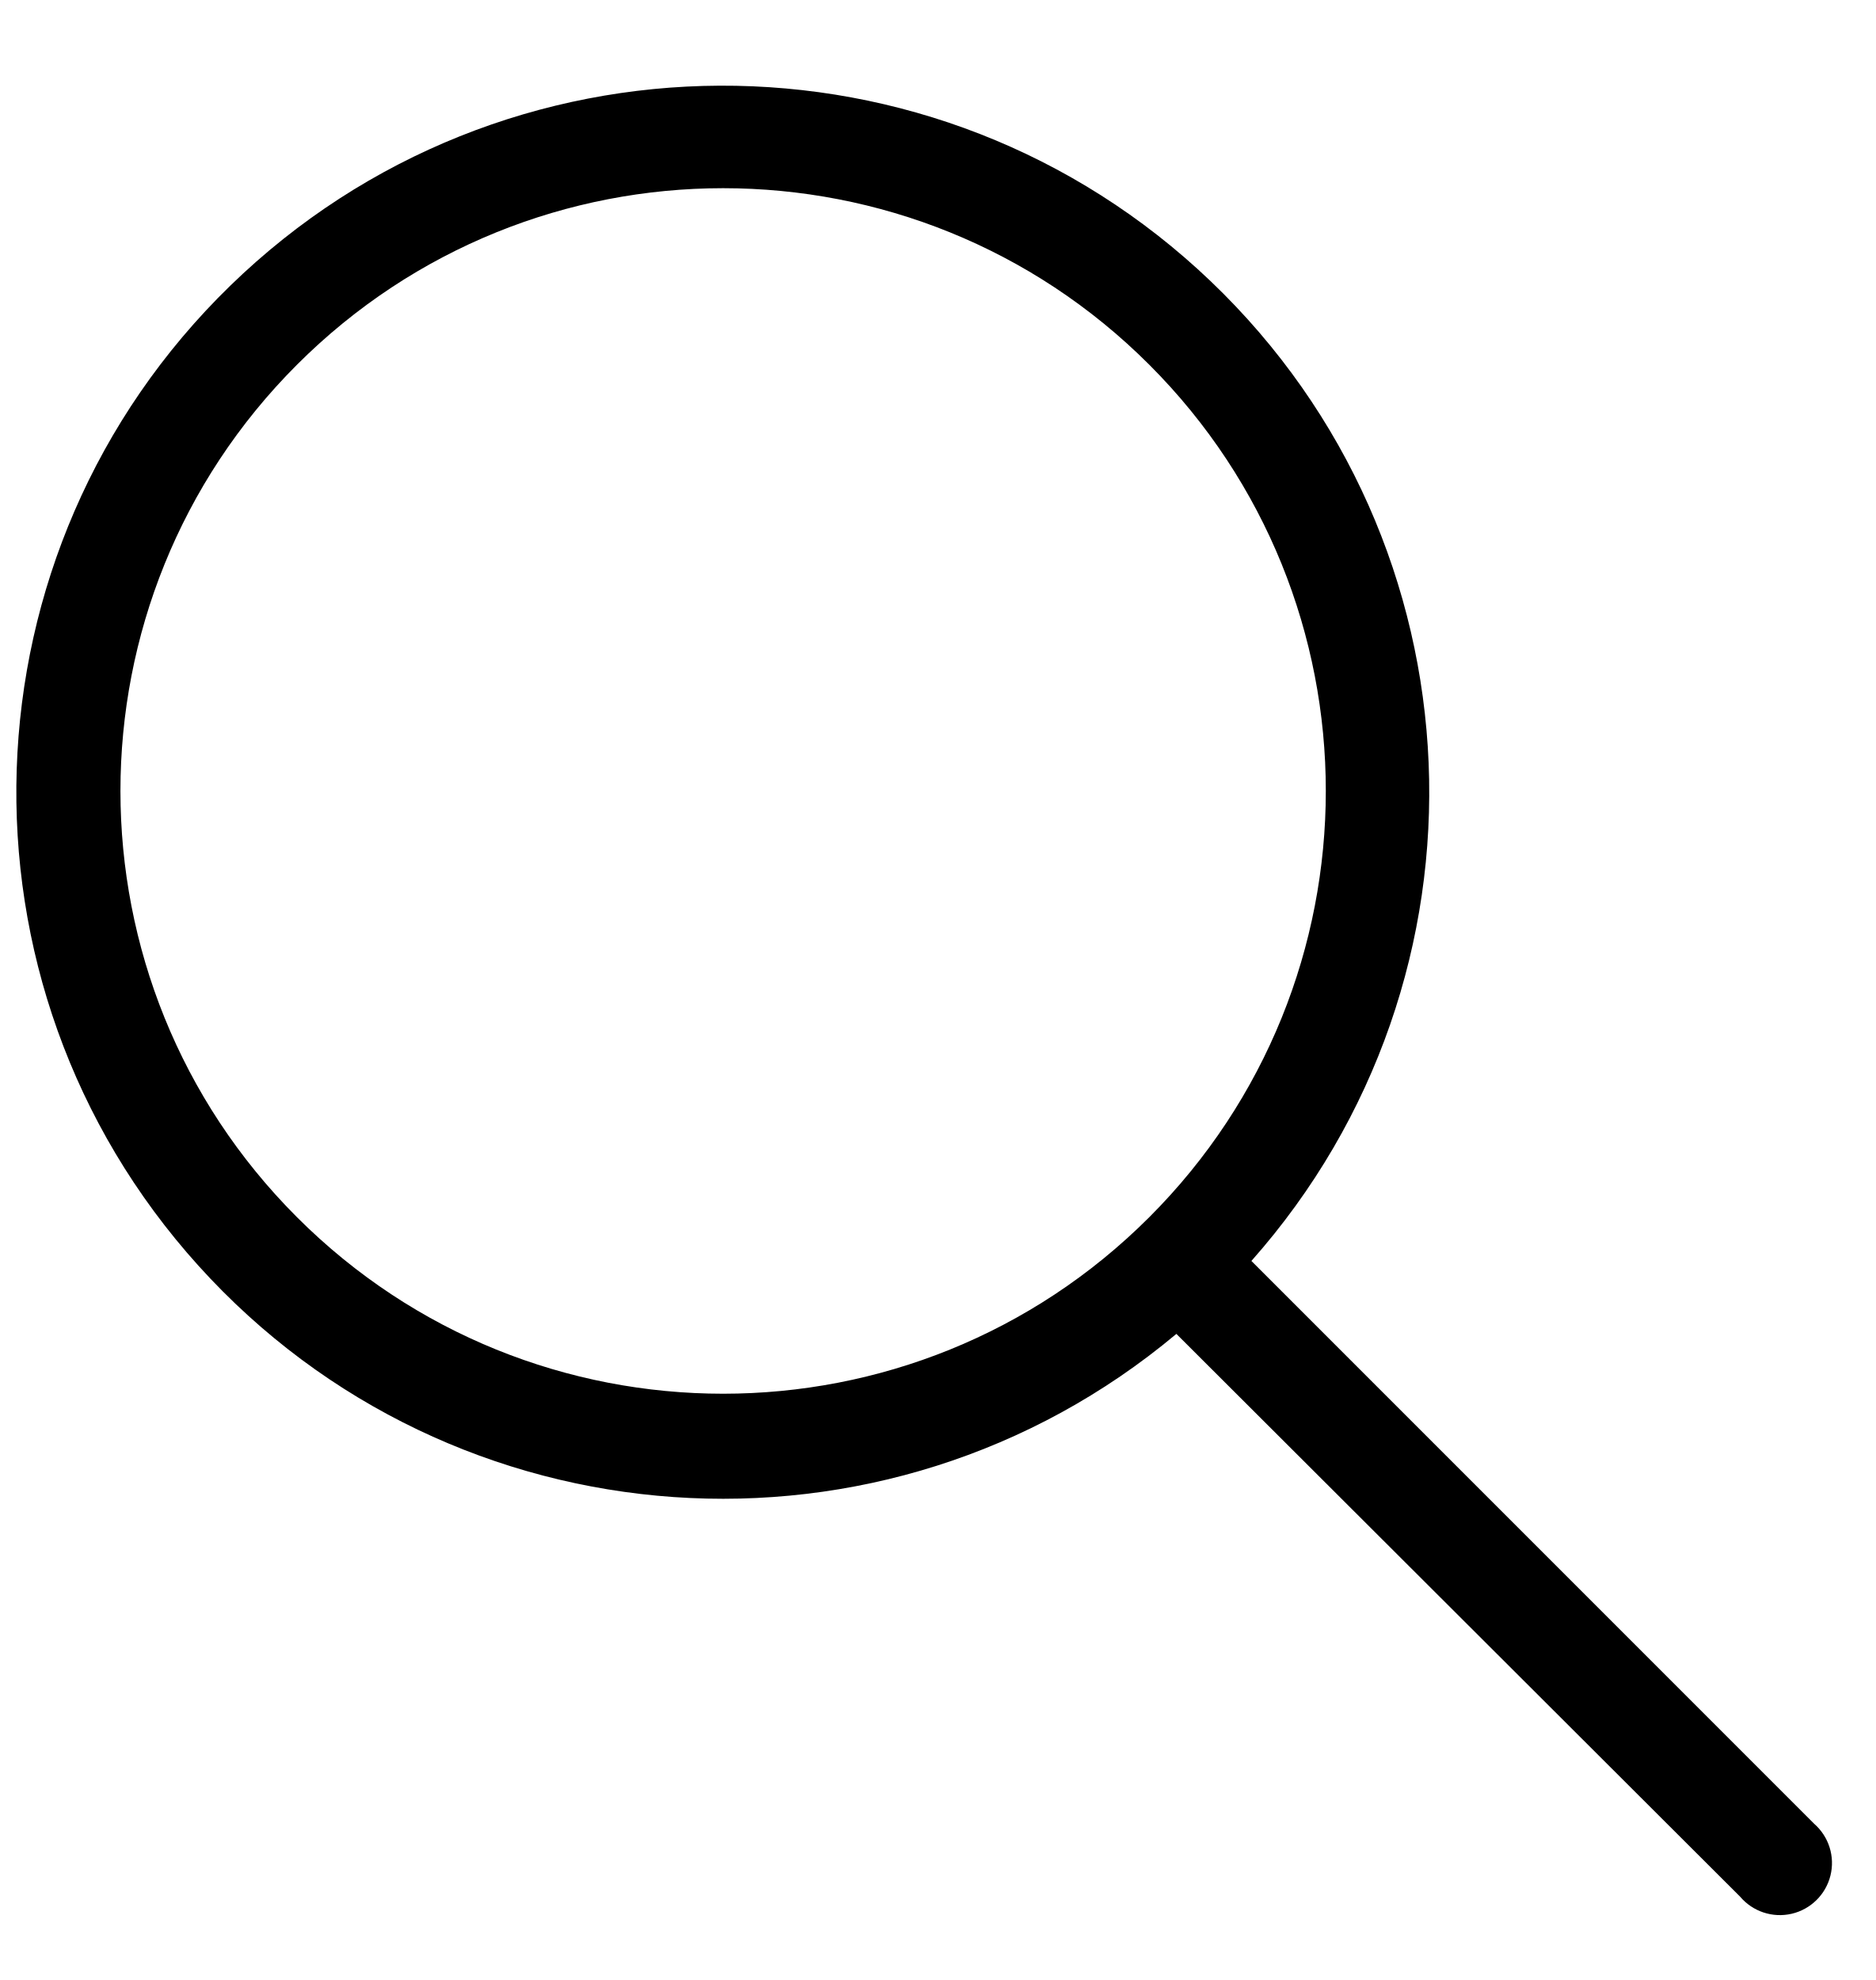
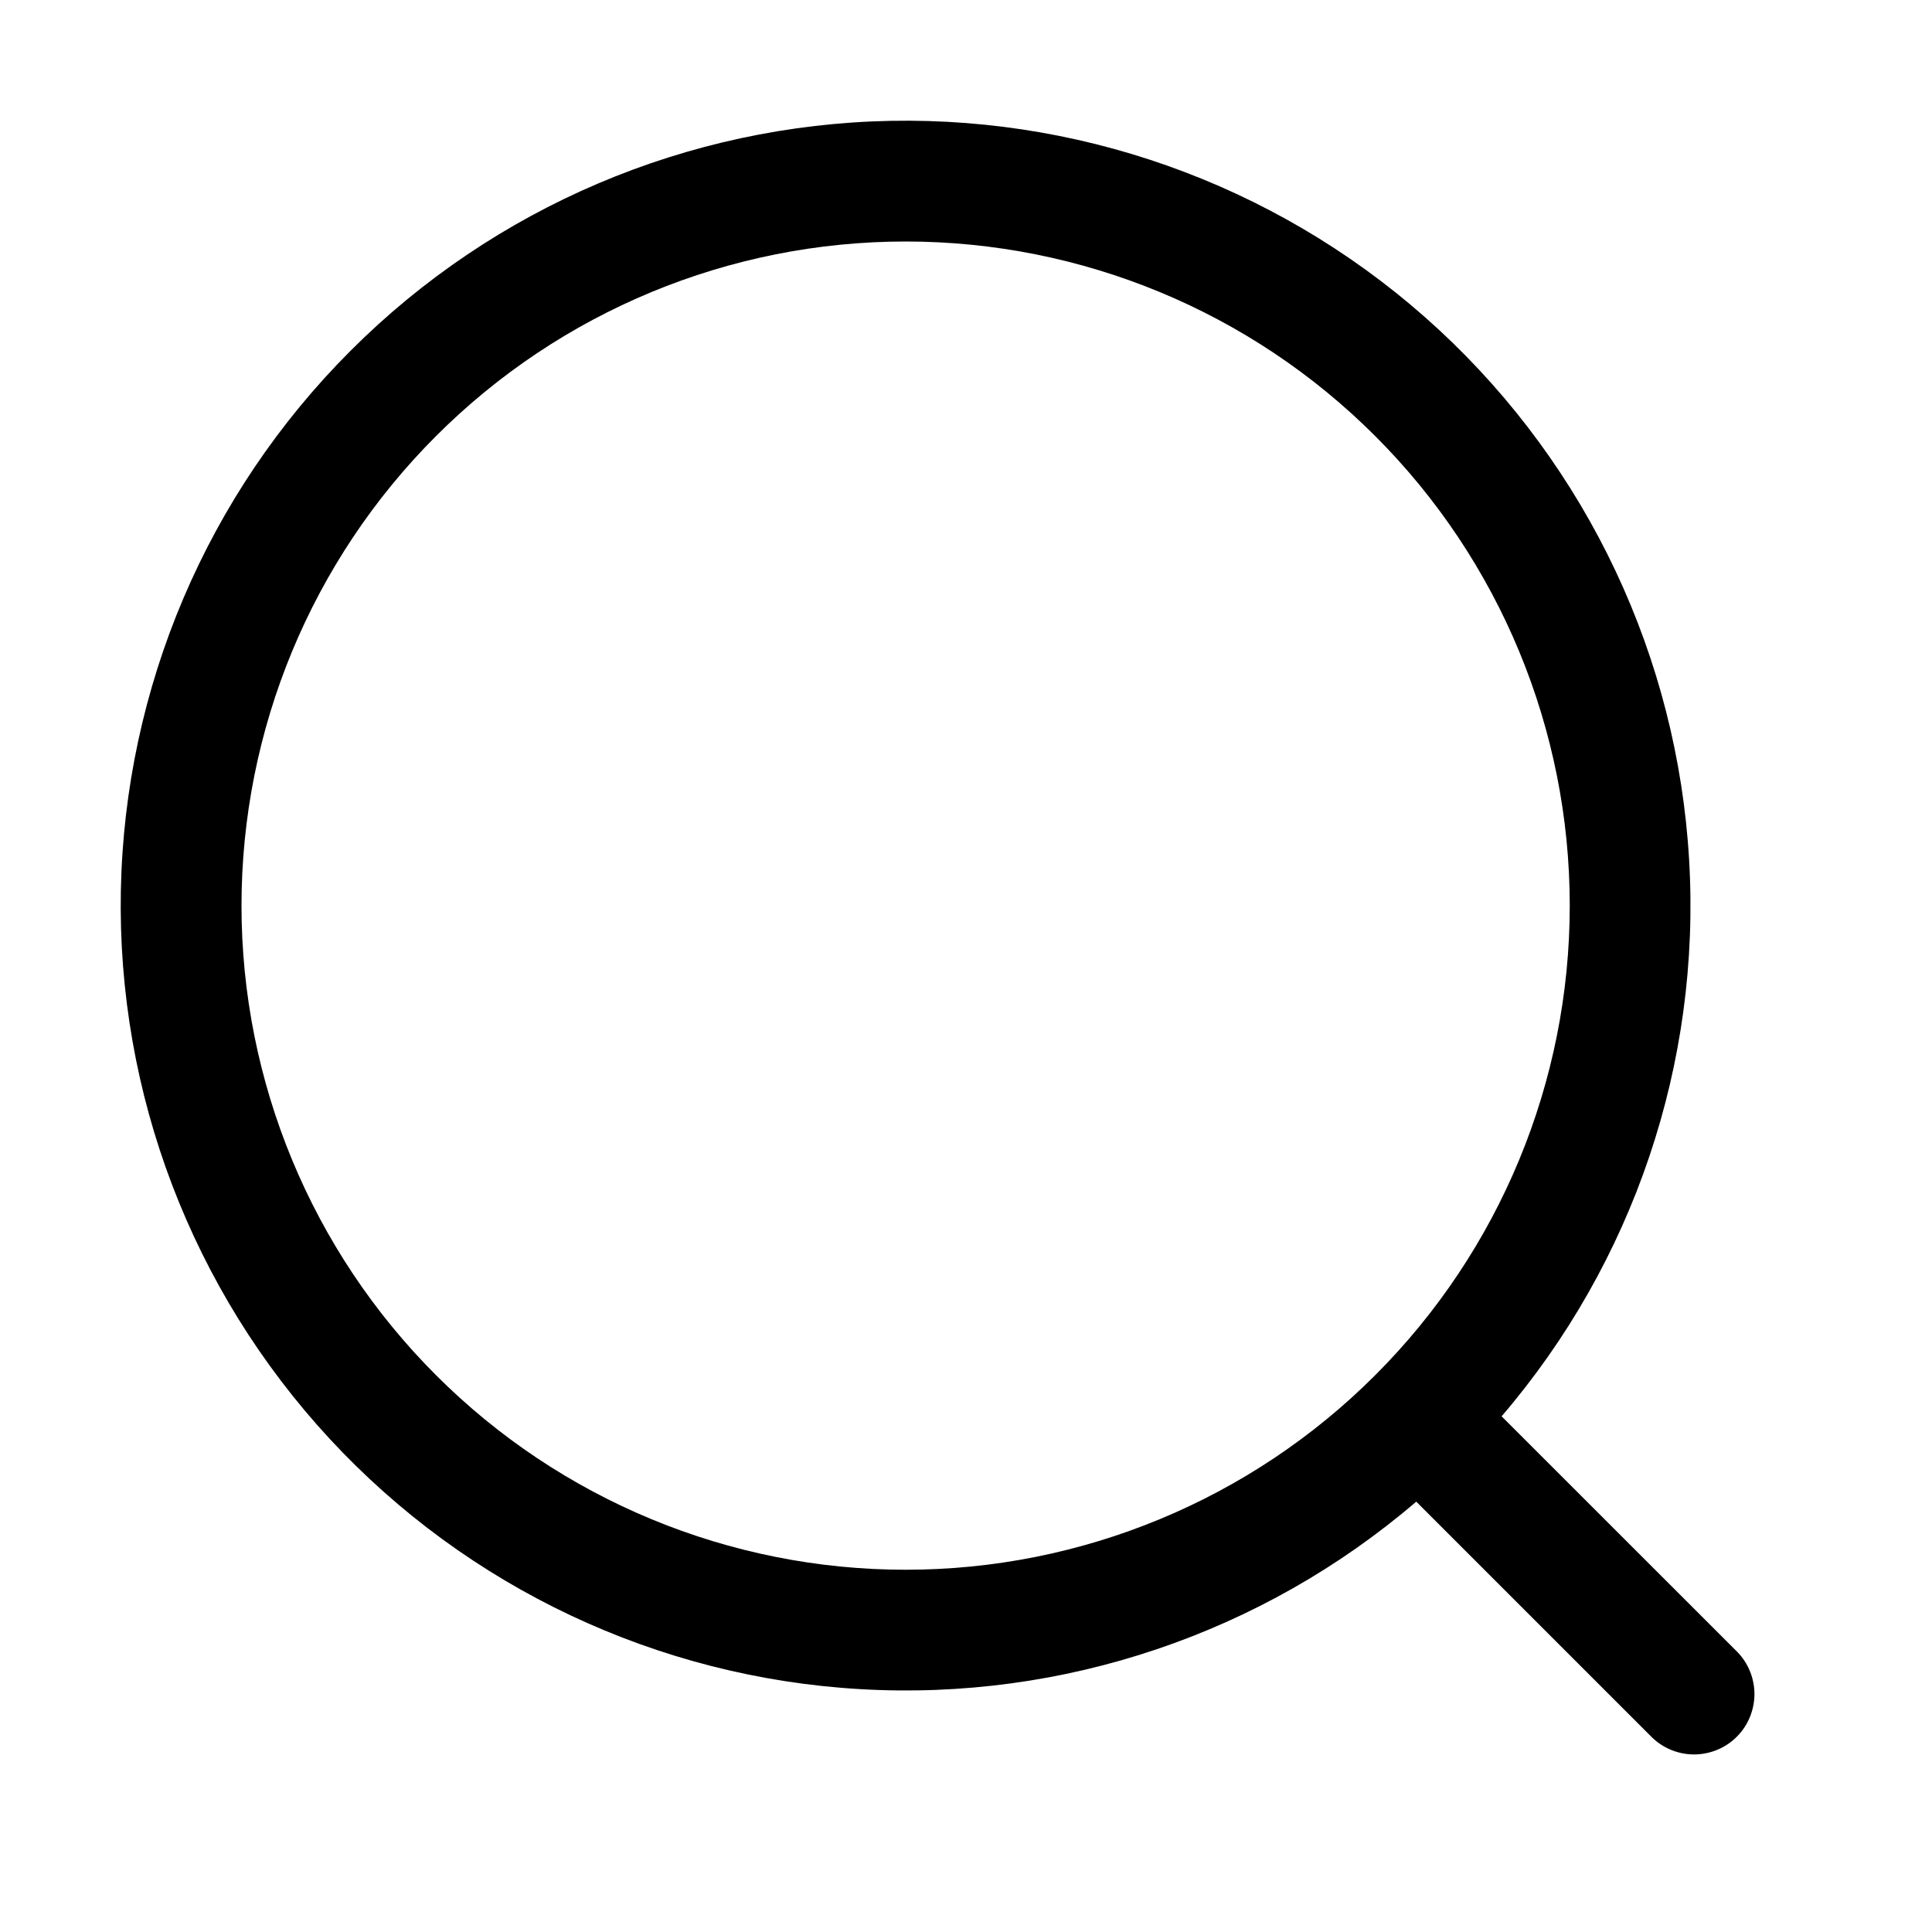
- <svg fill="none" class="icon icon-search" viewBox="0 0 18 19">
-   <path fill="currentColor" fill-rule="evenodd" d="M11.03 11.68A5.784 5.784 0 1 1 2.85 3.5a5.784 5.784 0 0 1 8.18 8.18m.26 1.12a6.78 6.78 0 1 1 .72-.7l5.4 5.4a.5.5 0 1 1-.71.7z" clip-rule="evenodd" />
+ <svg xmlns="http://www.w3.org/2000/svg" class="icon icon-search" width="20" height="20" viewBox="0 0 20 20" fill="none">
+   <path d="M15.545 14.662L17.986 17.102C18.1 17.22 18.163 17.378 18.162 17.542C18.16 17.706 18.095 17.863 17.979 17.979C17.863 18.095 17.706 18.16 17.542 18.162C17.378 18.163 17.22 18.1 17.102 17.986L14.661 15.545C13.066 16.912 11.003 17.608 8.906 17.486C6.809 17.365 4.84 16.436 3.413 14.895C1.986 13.353 1.211 11.319 1.251 9.219C1.292 7.118 2.144 5.115 3.63 3.63C5.115 2.144 7.118 1.292 9.219 1.251C11.319 1.211 13.353 1.986 14.895 3.413C16.436 4.84 17.365 6.809 17.486 8.906C17.608 11.003 16.912 13.066 15.545 14.661V14.662ZM9.375 16.25C11.198 16.25 12.947 15.526 14.236 14.236C15.526 12.947 16.25 11.198 16.25 9.375C16.25 7.552 15.526 5.803 14.236 4.514C12.947 3.224 11.198 2.5 9.375 2.5C7.552 2.5 5.803 3.224 4.514 4.514C3.224 5.803 2.5 7.552 2.5 9.375C2.5 11.198 3.224 12.947 4.514 14.236C5.803 15.526 7.552 16.25 9.375 16.25Z" fill="black" />
</svg>
